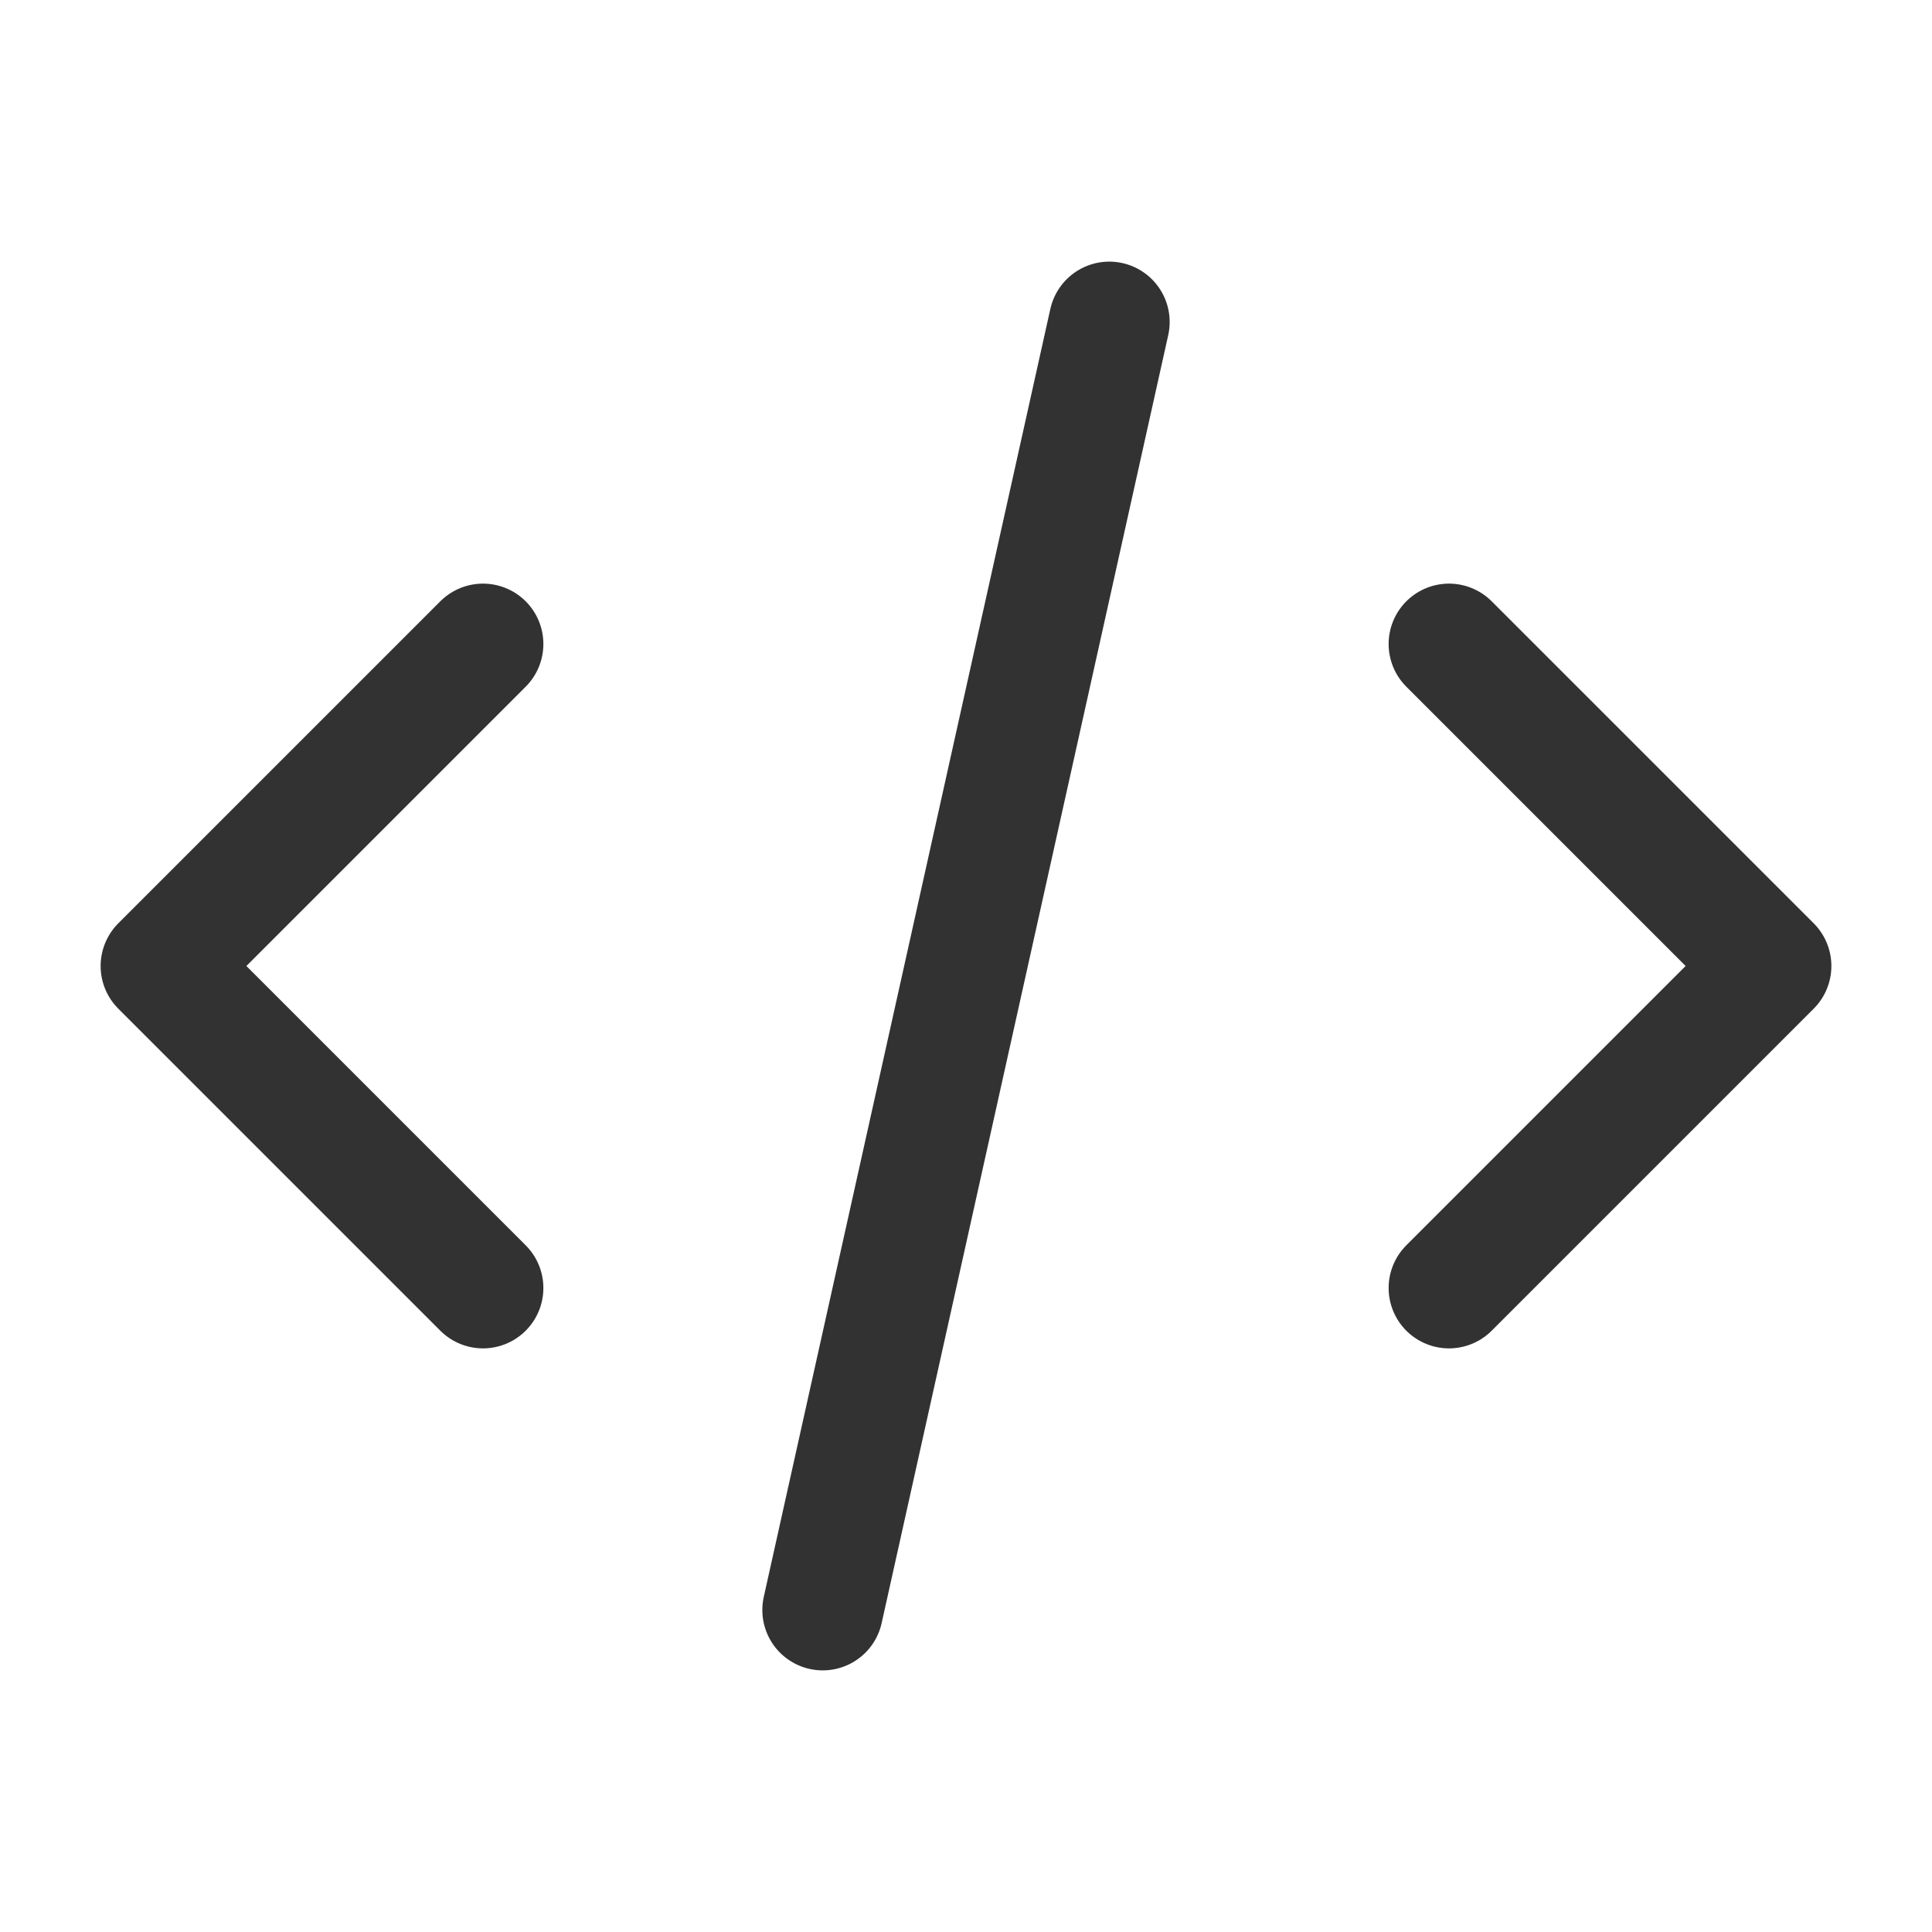
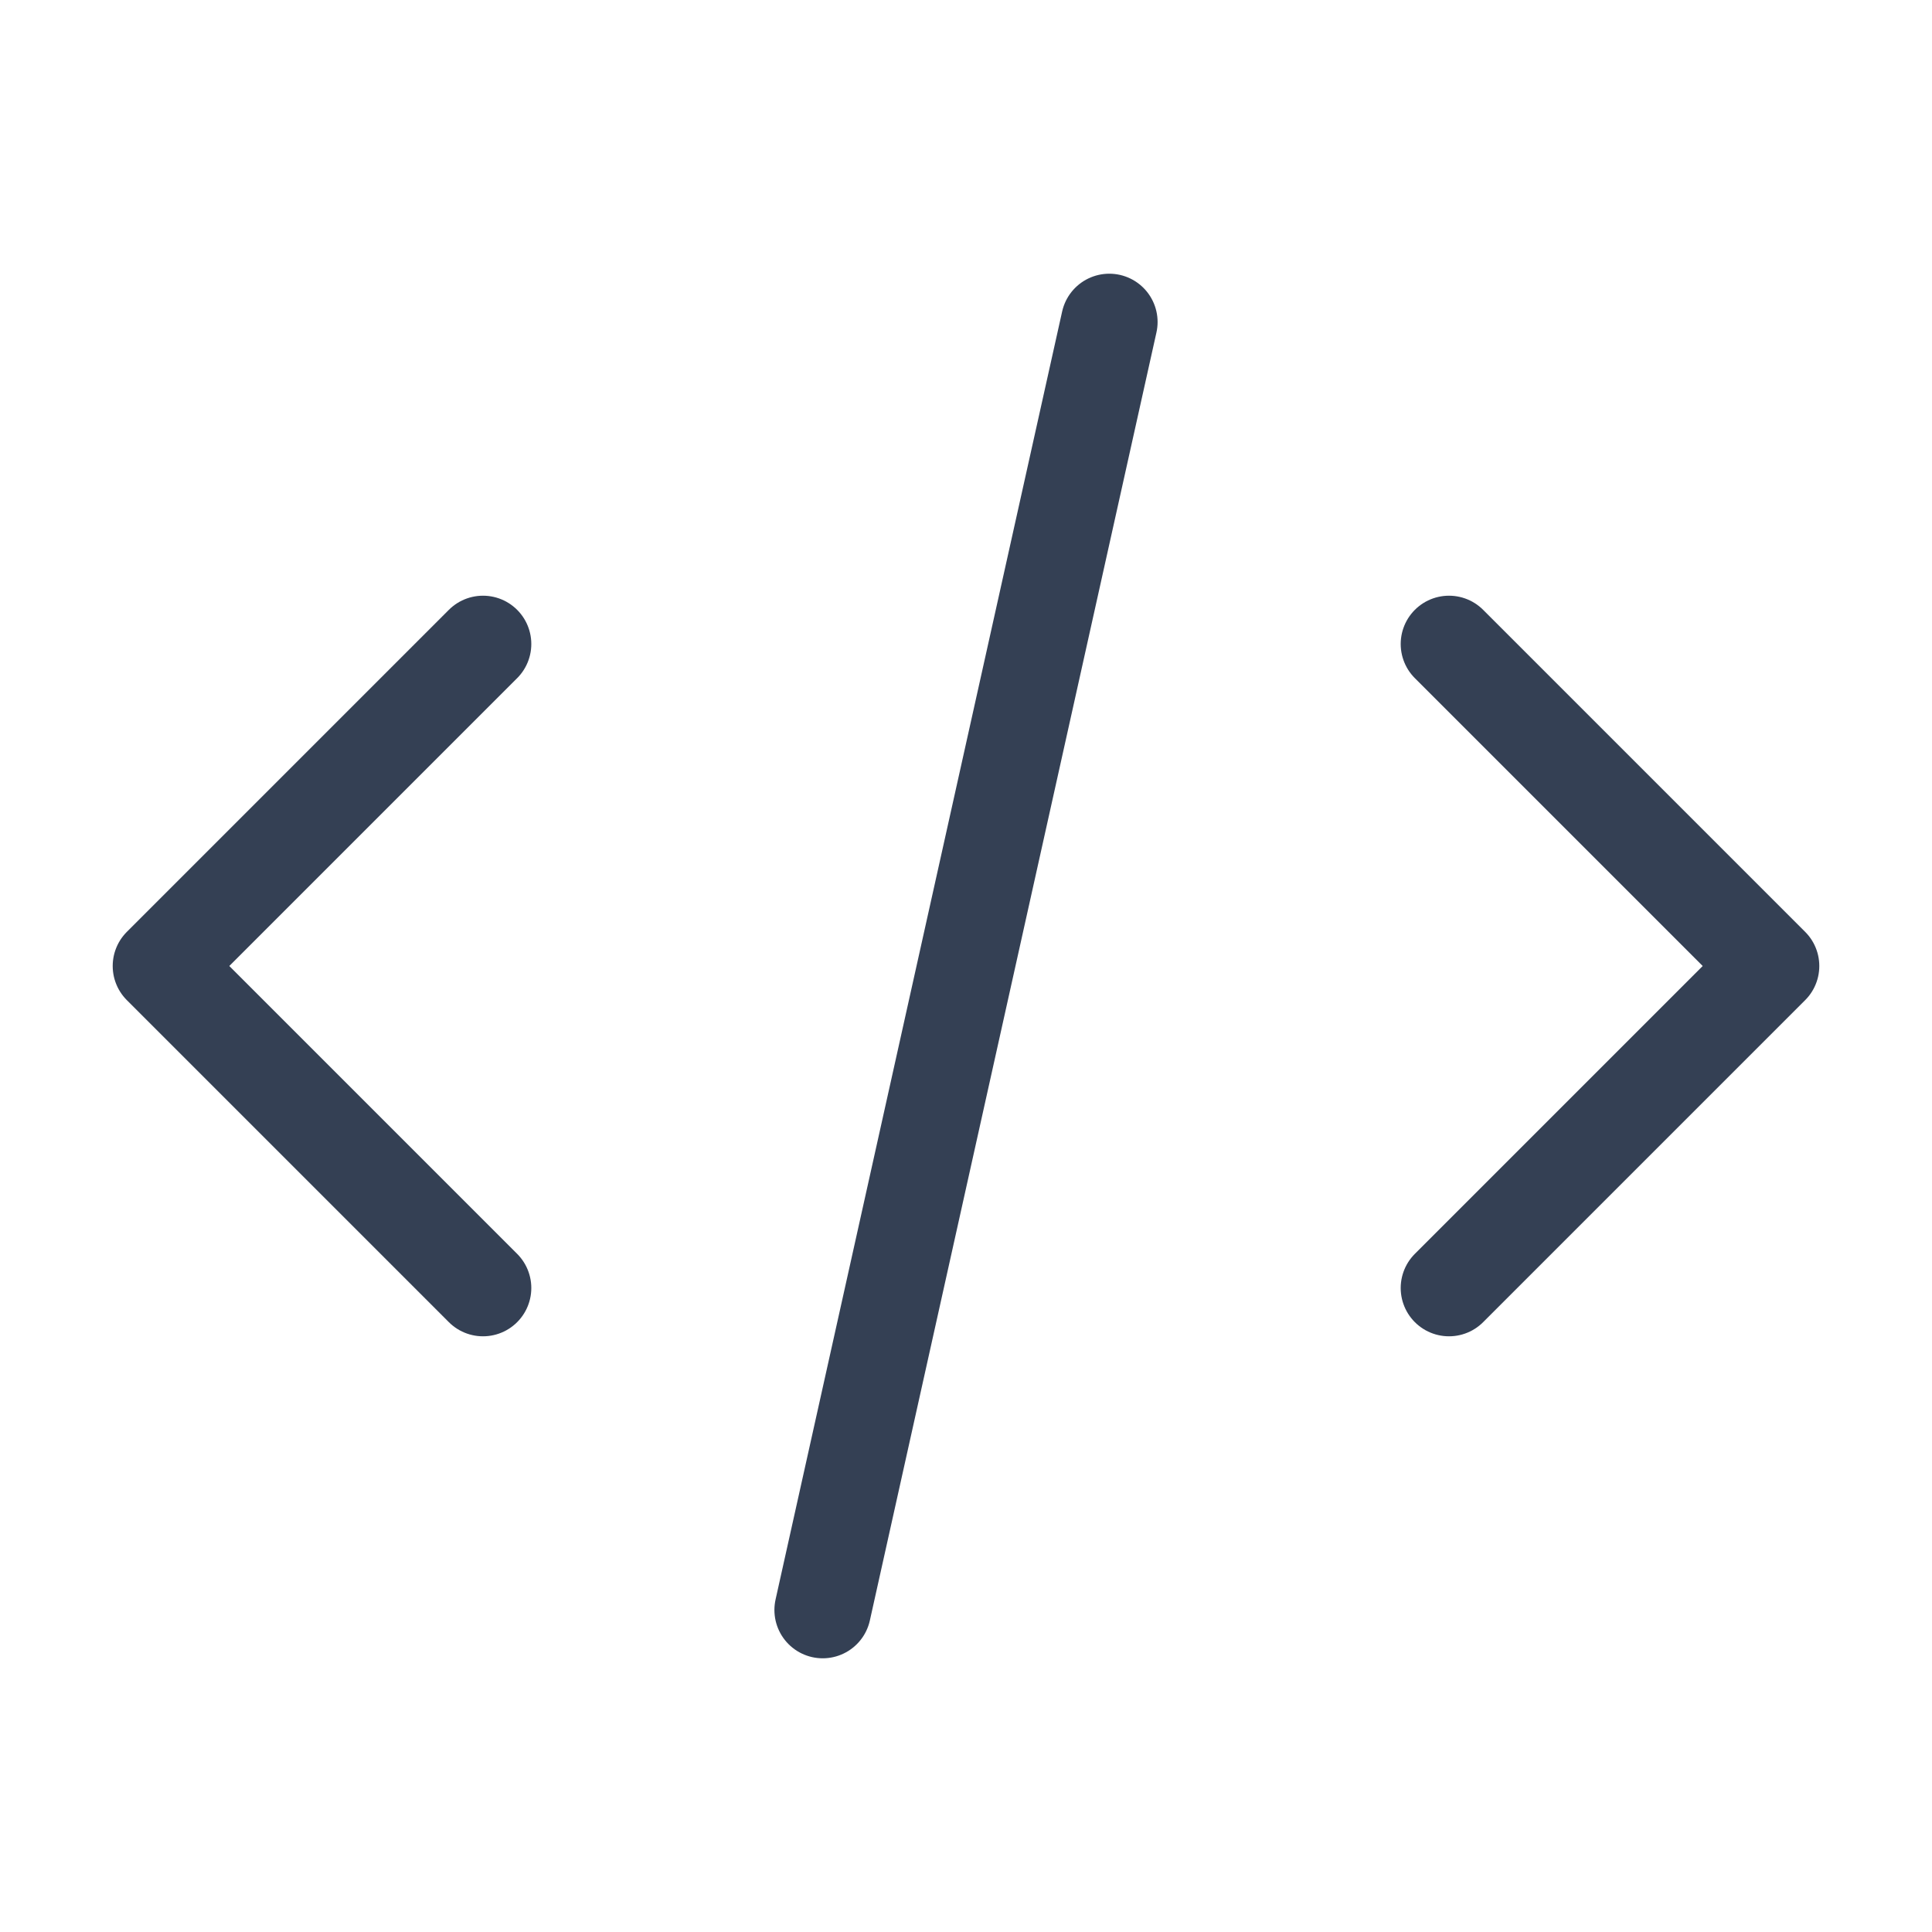
<svg xmlns="http://www.w3.org/2000/svg" width="24" height="24" viewBox="0 0 24 24" fill="none">
-   <path d="M13.78 4L10.22 20M18 8L22 12L18 16M6 16L2 12L6 8" stroke="#323232" stroke-width="1.5" stroke-linecap="round" stroke-linejoin="round" />
+   <path d="M13.78 4L10.22 20M18 8L22 12L18 16M6 16L2 12L6 8" stroke="#344054" stroke-width="1.2" stroke-linecap="round" stroke-linejoin="round" />
</svg>
